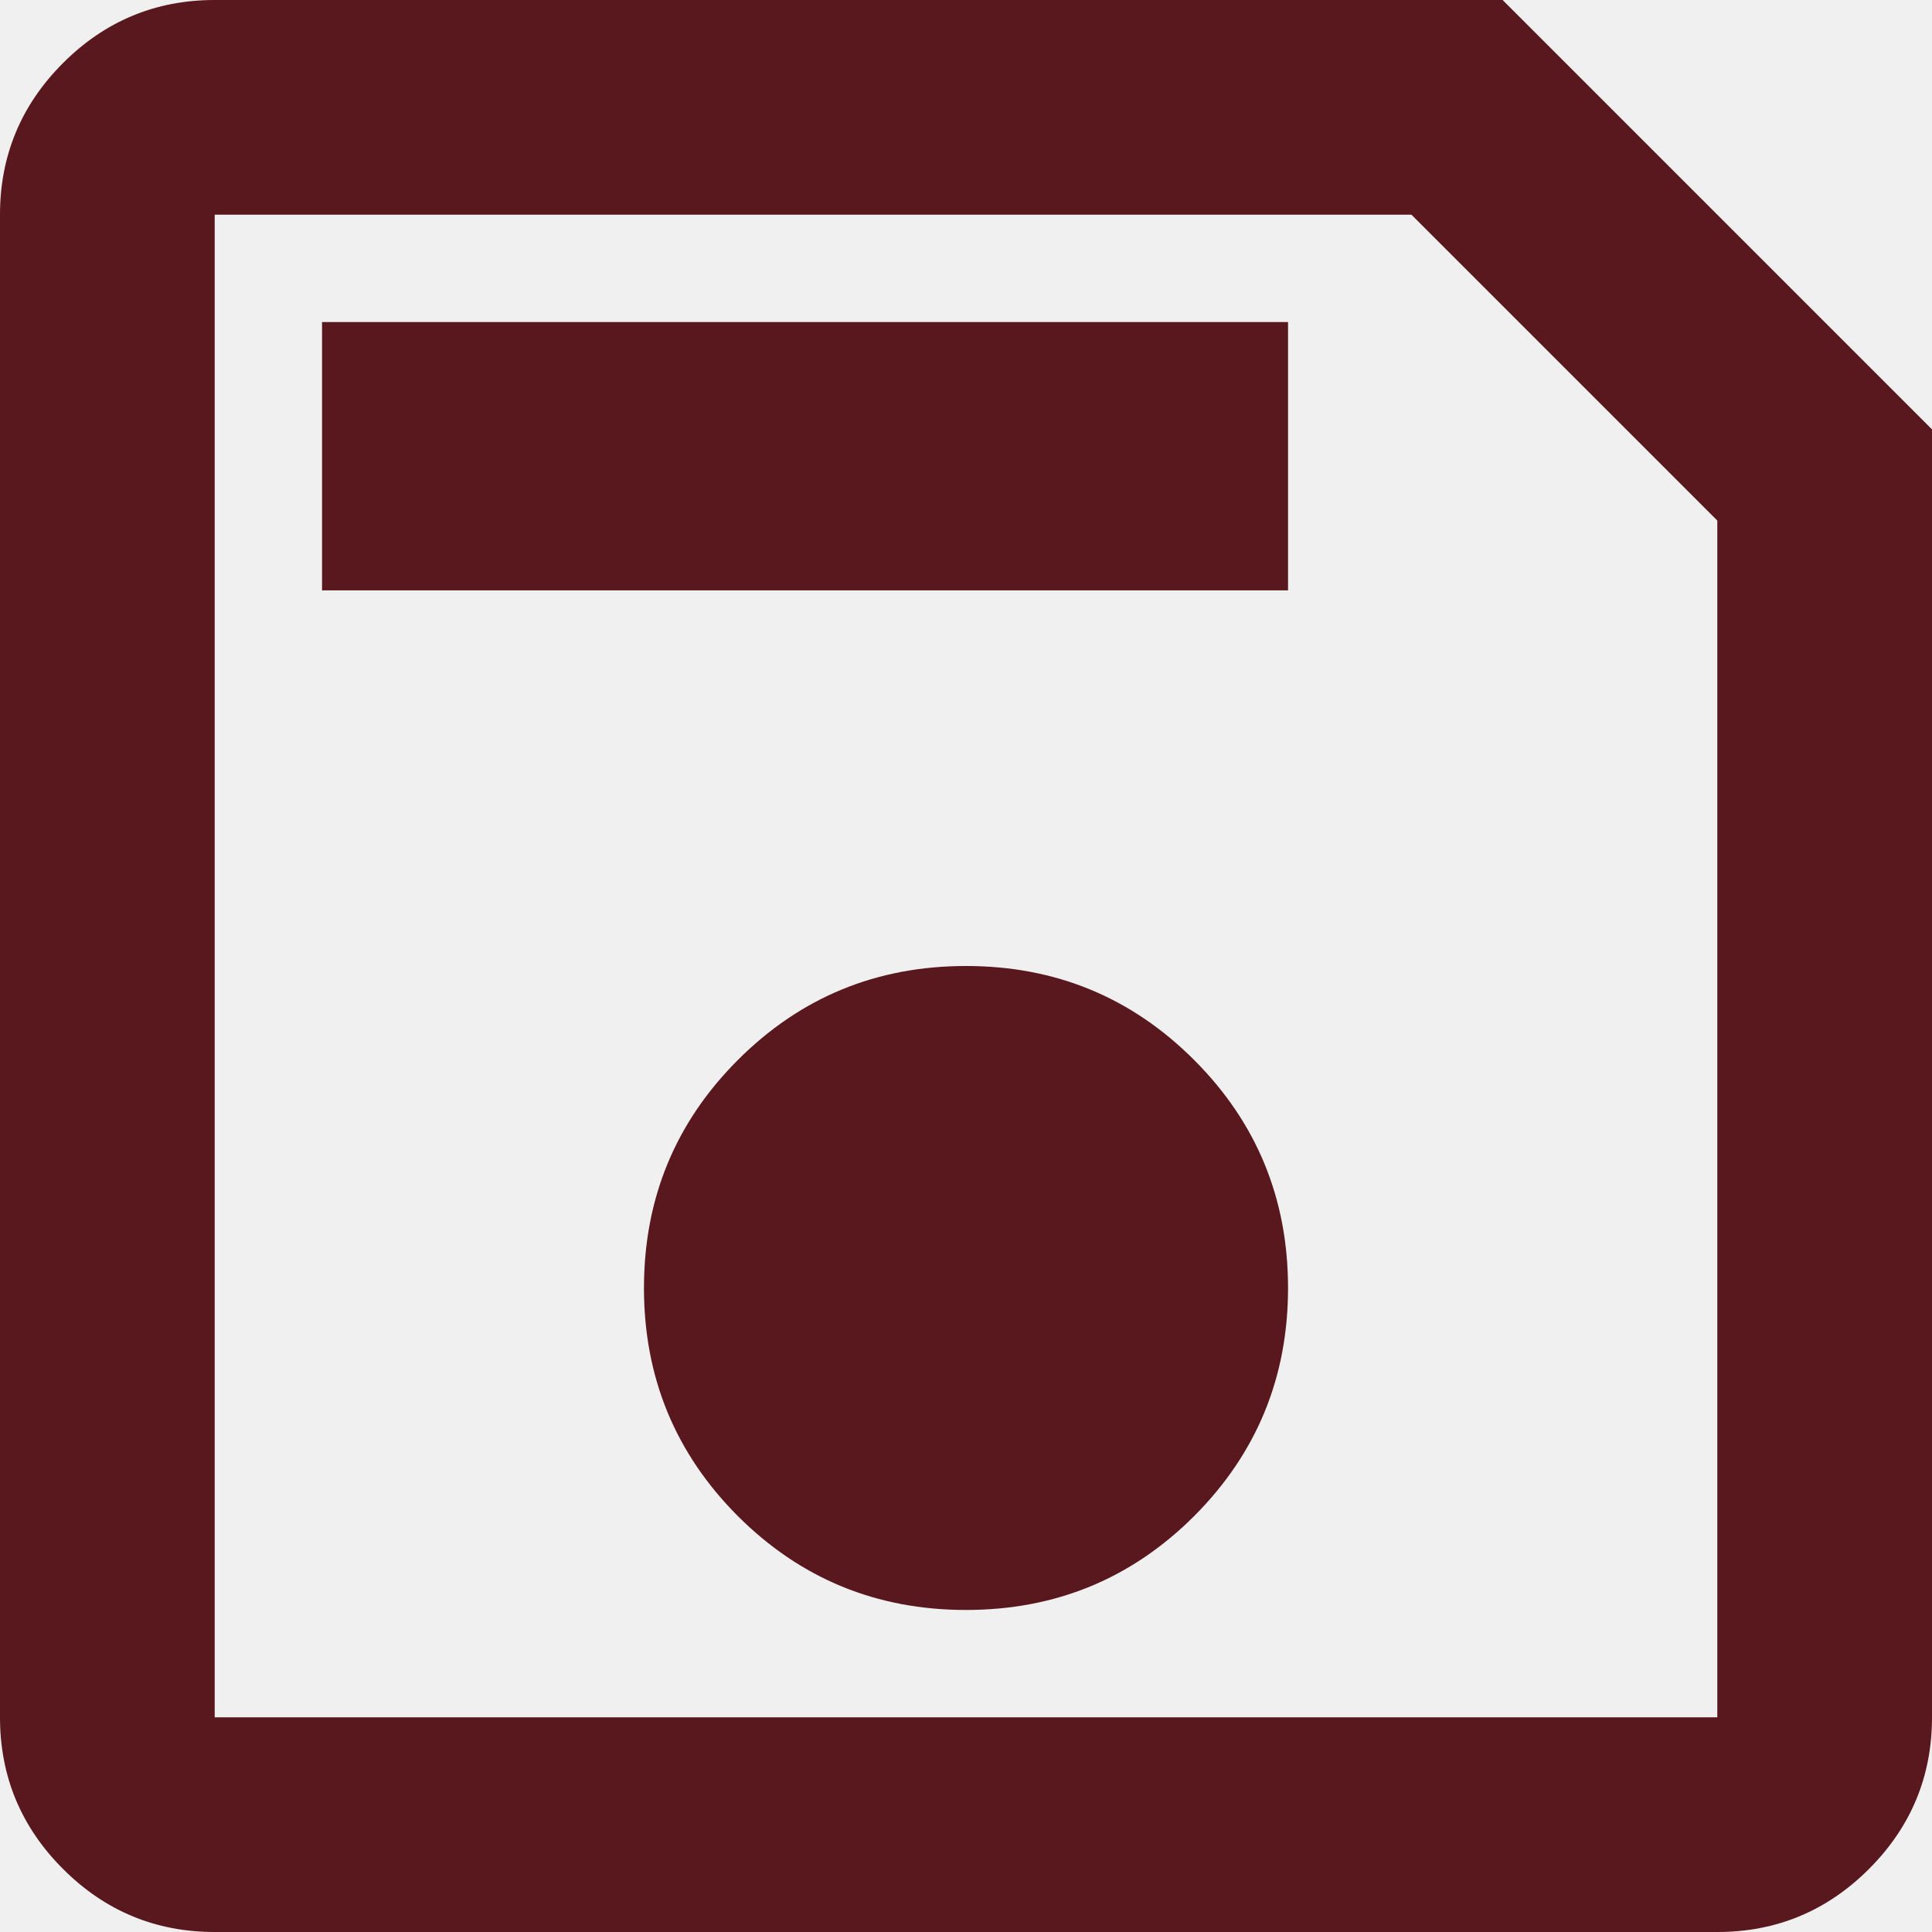
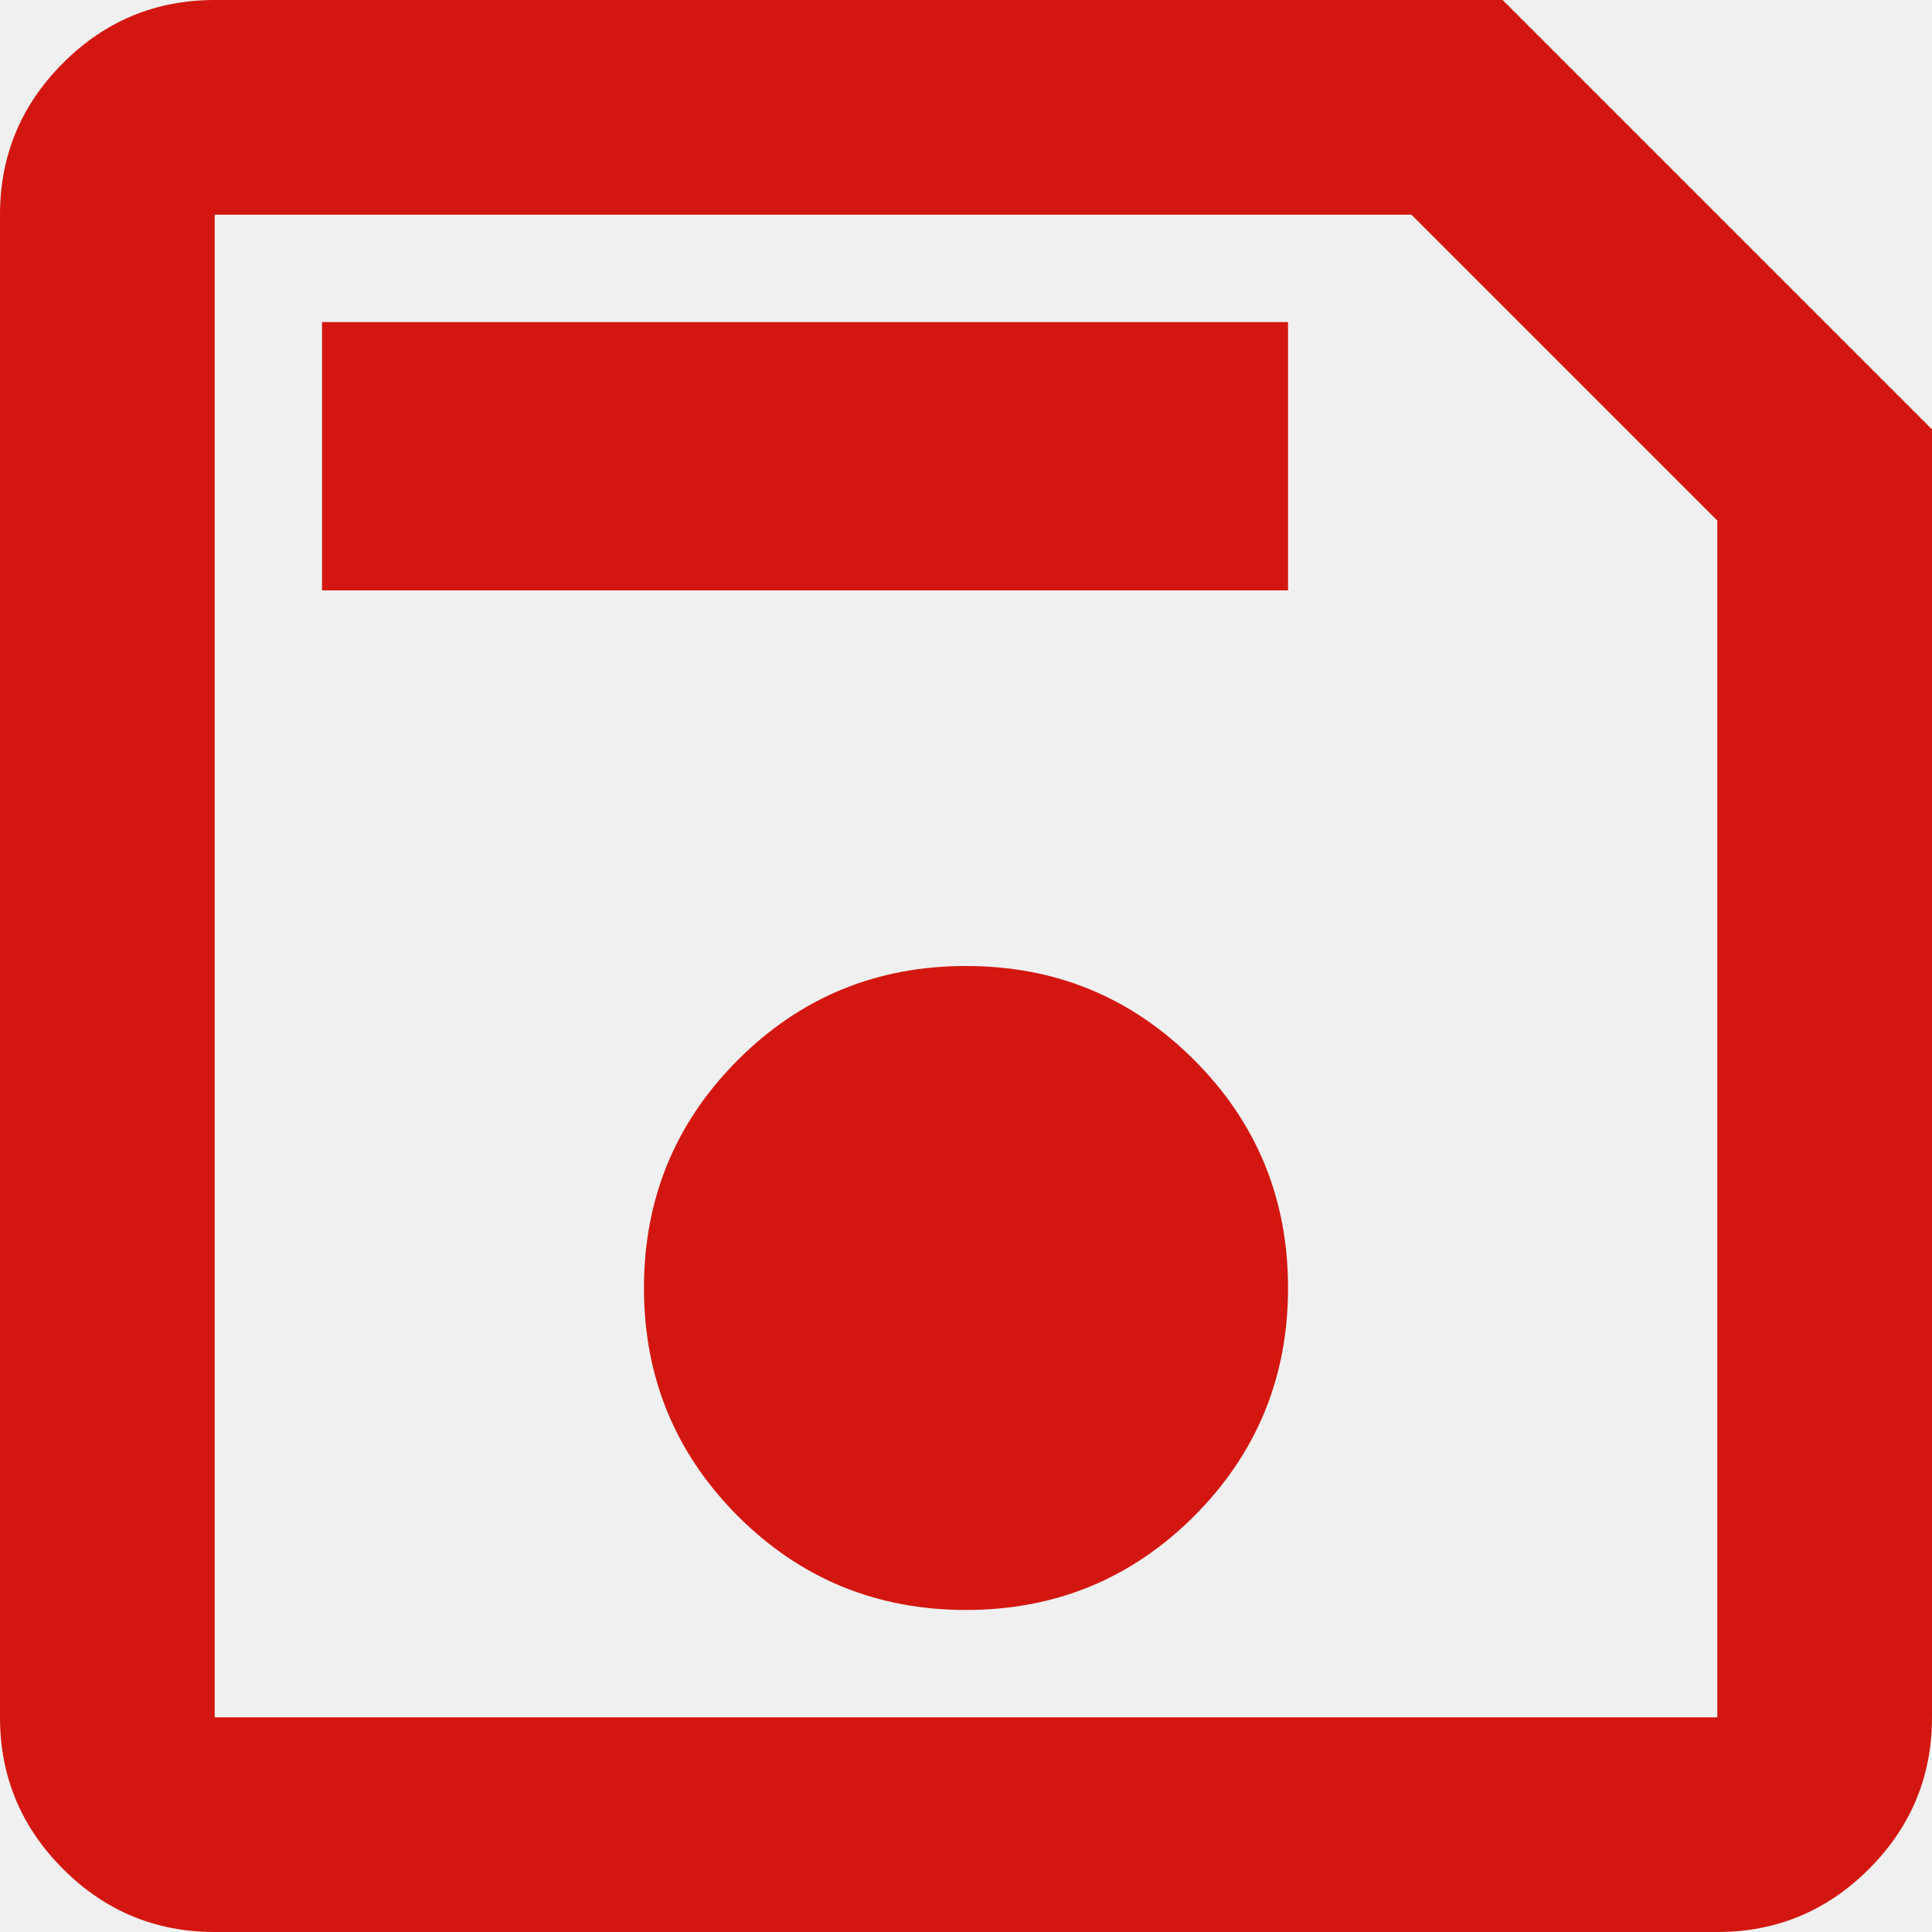
<svg xmlns="http://www.w3.org/2000/svg" width="16" height="16" viewBox="0 0 16 16" fill="none">
  <g clip-path="url(#clip0_8955_47885)">
-     <path d="M16 3.556V14.222C16 14.711 15.826 15.13 15.478 15.478C15.13 15.826 14.711 16 14.222 16H1.778C1.289 16 0.87 15.826 0.522 15.478C0.174 15.13 0 14.711 0 14.222V1.778C0 1.289 0.174 0.87 0.522 0.522C0.87 0.174 1.289 0 1.778 0H12.444L16 3.556ZM14.222 4.311L11.689 1.778H1.778V14.222H14.222V4.311ZM8 13.333C8.741 13.333 9.37 13.074 9.889 12.556C10.407 12.037 10.667 11.407 10.667 10.667C10.667 9.926 10.407 9.296 9.889 8.778C9.37 8.259 8.741 8 8 8C7.259 8 6.63 8.259 6.111 8.778C5.593 9.296 5.333 9.926 5.333 10.667C5.333 11.407 5.593 12.037 6.111 12.556C6.63 13.074 7.259 13.333 8 13.333ZM2.667 4.889H10.667V2.667H2.667V4.889ZM1.778 4.311V14.222V1.778V4.311Z" fill="#58181D" />
+     <path d="M16 3.556V14.222C16 14.711 15.826 15.13 15.478 15.478C15.13 15.826 14.711 16 14.222 16H1.778C1.289 16 0.87 15.826 0.522 15.478C0.174 15.13 0 14.711 0 14.222V1.778C0 1.289 0.174 0.87 0.522 0.522C0.87 0.174 1.289 0 1.778 0H12.444L16 3.556ZM14.222 4.311L11.689 1.778H1.778V14.222H14.222V4.311ZM8 13.333C8.741 13.333 9.37 13.074 9.889 12.556C10.407 12.037 10.667 11.407 10.667 10.667C10.667 9.926 10.407 9.296 9.889 8.778C9.37 8.259 8.741 8 8 8C7.259 8 6.63 8.259 6.111 8.778C5.593 9.296 5.333 9.926 5.333 10.667C5.333 11.407 5.593 12.037 6.111 12.556C6.63 13.074 7.259 13.333 8 13.333ZM2.667 4.889H10.667V2.667H2.667V4.889ZM1.778 4.311V14.222V1.778V4.311Z" fill="#D31710" />
  </g>
  <defs>
    <clipPath id="clip0_8955_47885">
      <rect width="16" height="16" fill="white" />
    </clipPath>
  </defs>
</svg>
